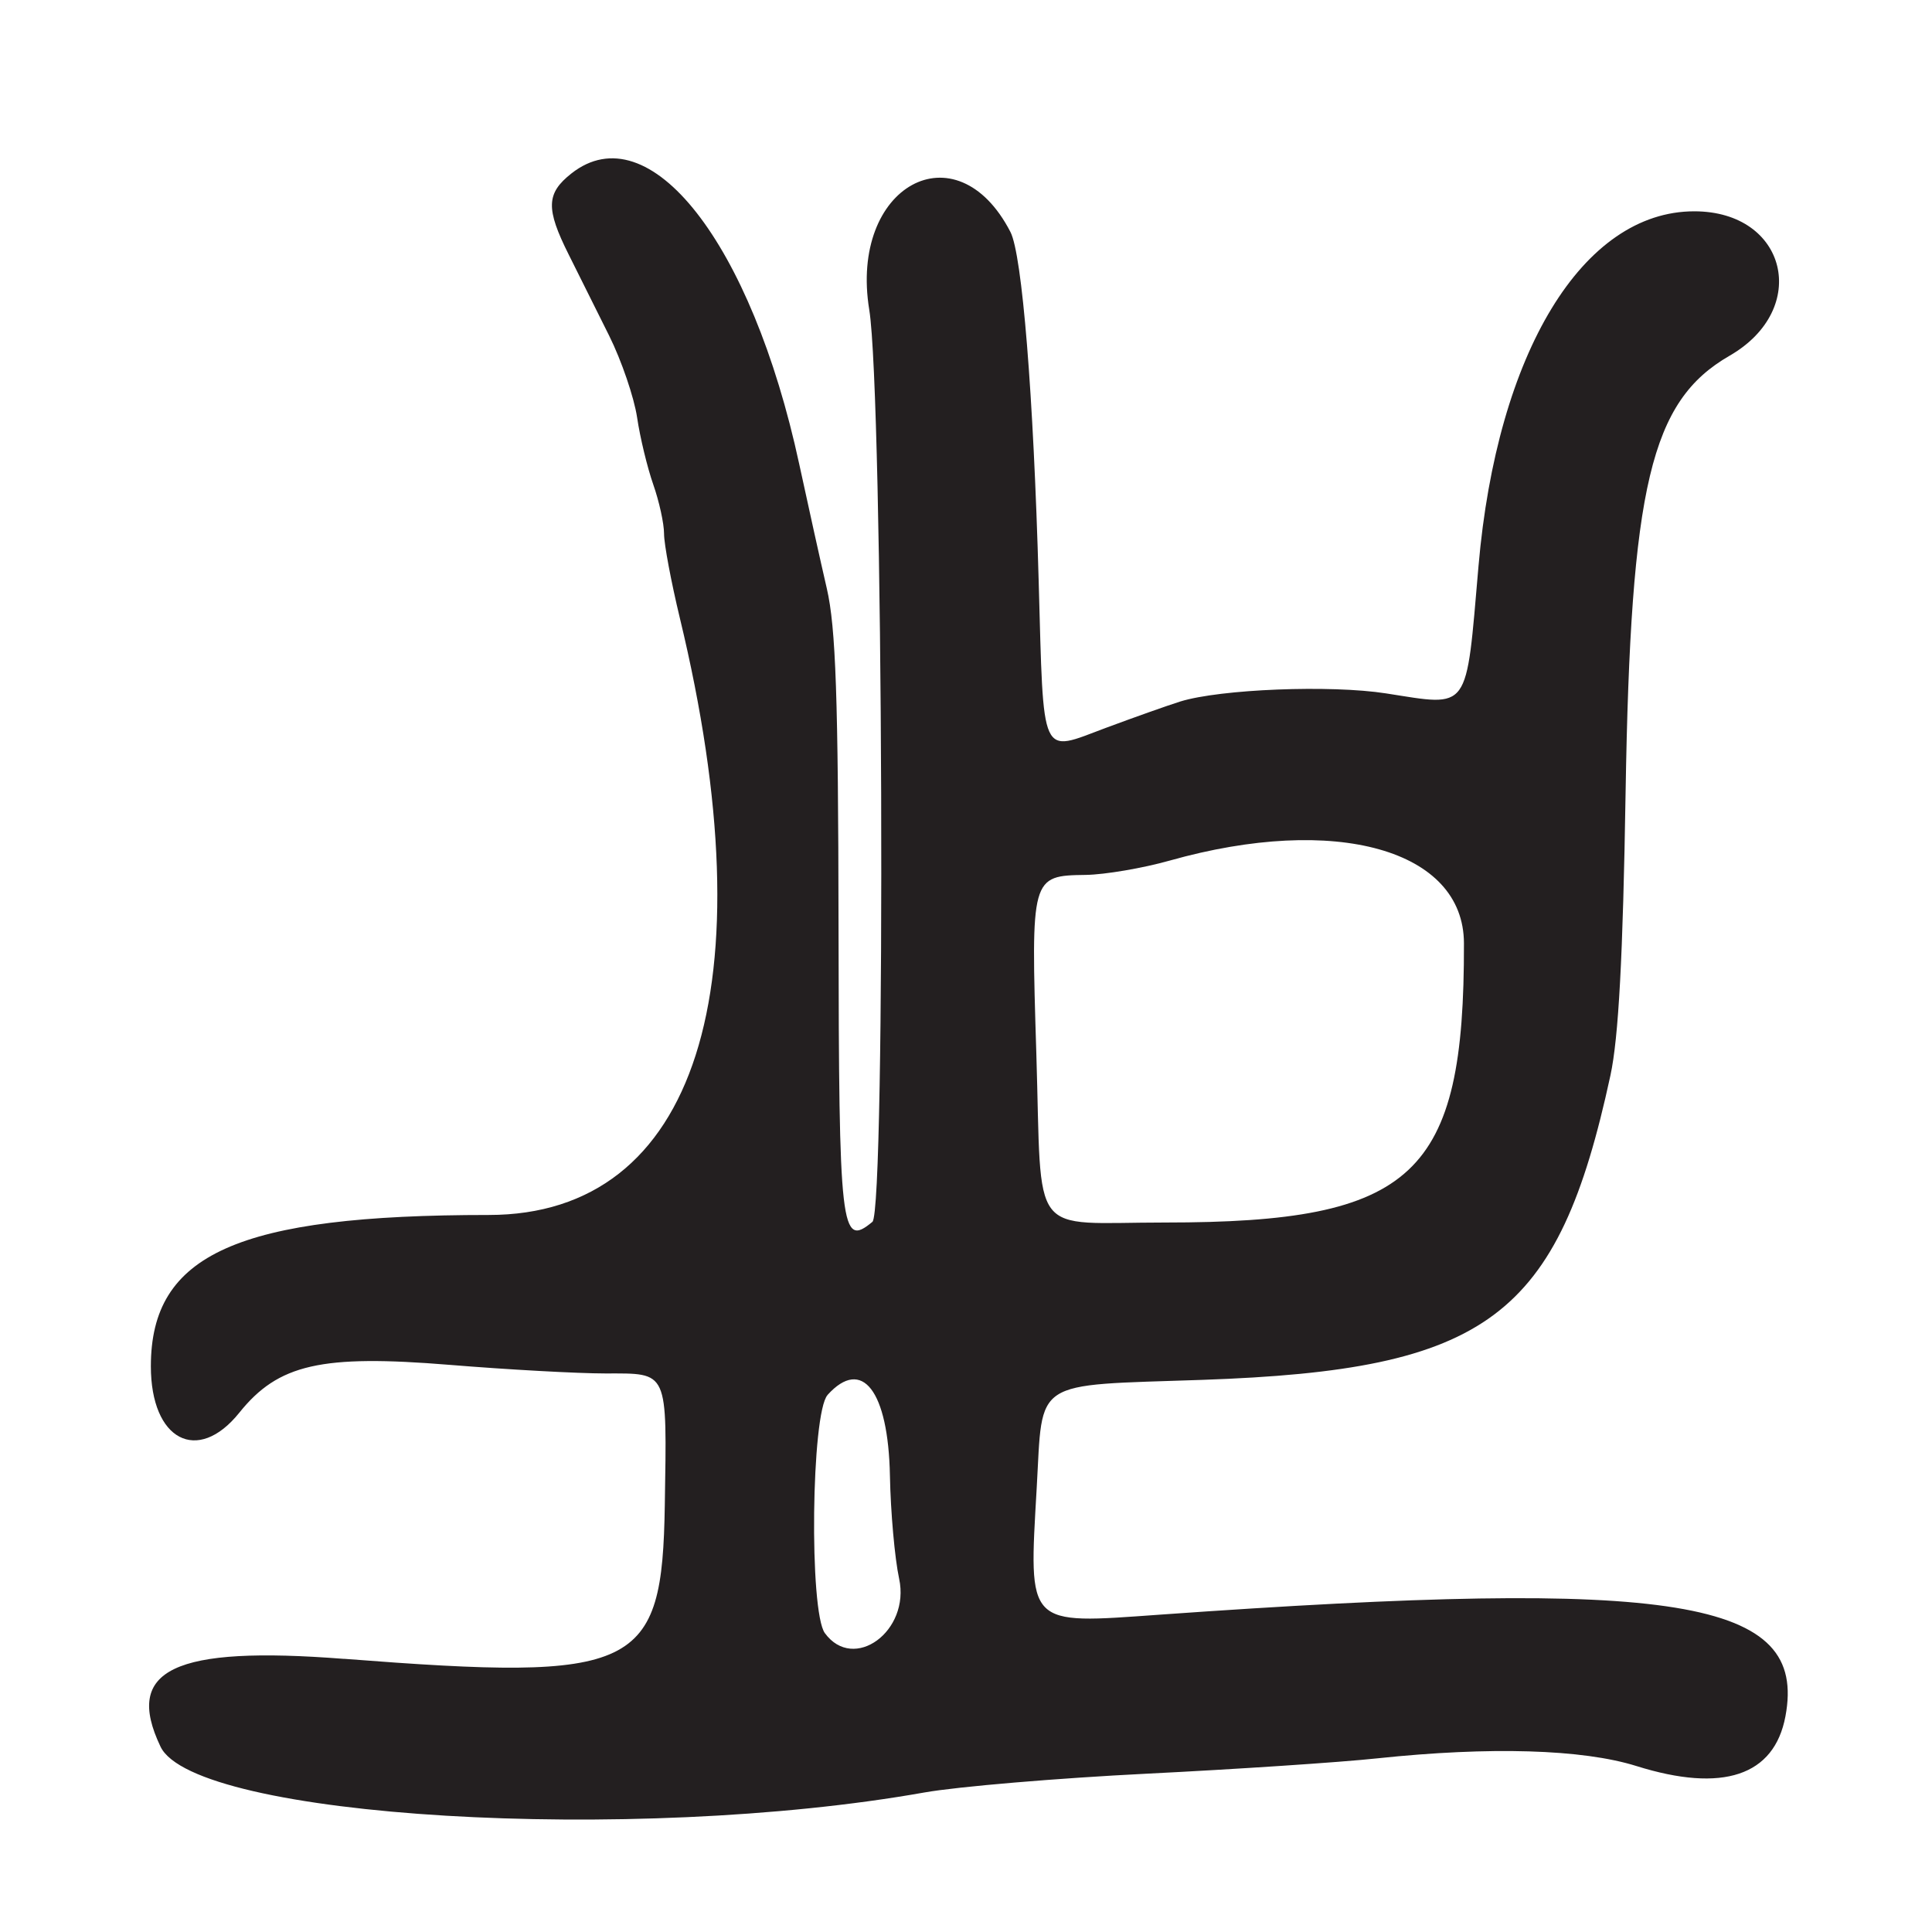
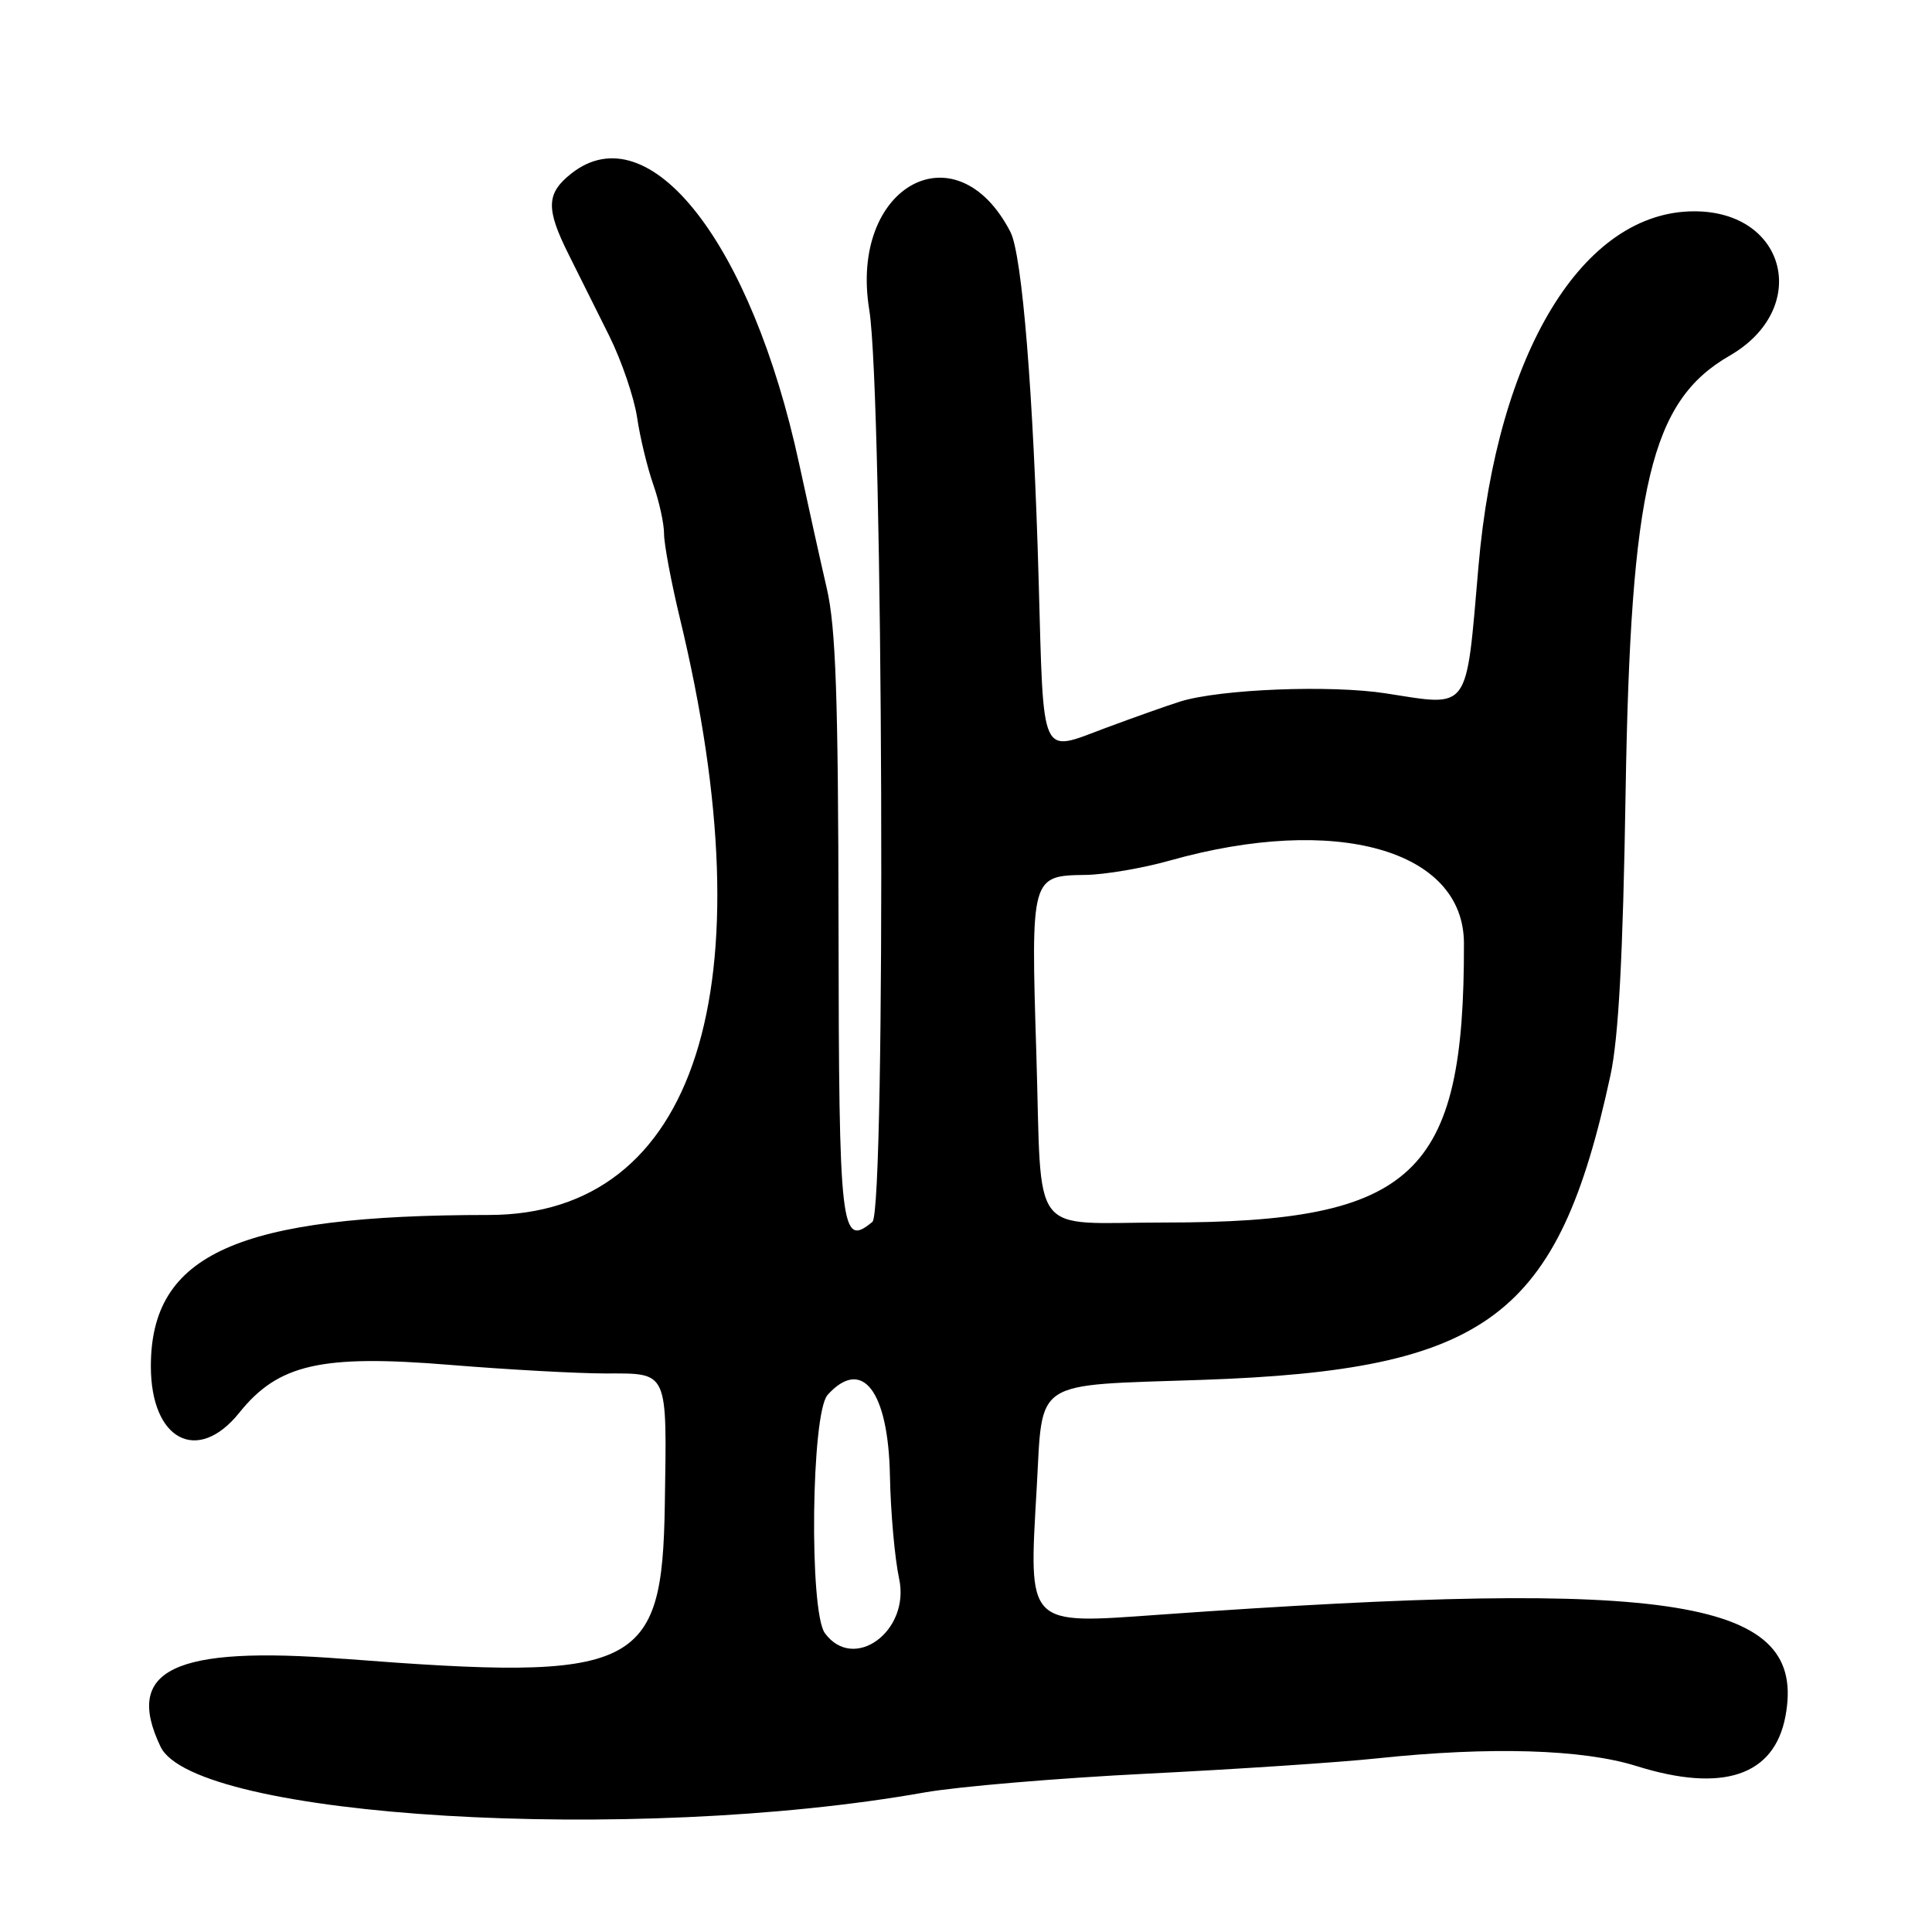
<svg xmlns="http://www.w3.org/2000/svg" id="Layer_1" data-name="Layer 1" viewBox="0 0 256 256">
-   <defs>
-     <style>
-       .cls-1 {
-         fill: #231f20;
-       }
-     </style>
-   </defs>
-   <path class="cls-1" d="M45.59,219.81c-22.58-1.76-29.2,1.41-24.32,11.63,4.5,9.45,62.6,12.93,101.23,6.07,4.4-.78,17.68-1.9,29.5-2.49,11.82-.59,25.55-1.5,30.5-2.03,14.95-1.58,27.19-1.22,34.34,1.02,11.43,3.58,18.26,1.3,19.74-6.59,2.92-15.55-14.25-18.35-82.87-13.47-17.8,1.27-17.4,1.69-16.34-16.81.83-14.56-.76-13.52,21.93-14.3,37.87-1.31,47.15-8.24,54.09-40.34,1.08-5.01,1.66-15.69,2.01-37.5.67-40.67,3.33-51.84,13.77-57.86,10.78-6.2,7.62-19.14-4.67-19.14-14.76,0-26.14,18.7-28.59,47-1.69,19.52-1.04,18.62-12.24,16.88-7.36-1.15-21.96-.57-27.27,1.07-1.6.5-6.03,2.07-9.85,3.49-8.81,3.29-8.24,4.53-8.92-19.44-.69-24.81-2.19-43.24-3.74-46.26-7.18-13.92-21.39-6.09-18.71,10.3,1.85,11.32,2.22,119.36.42,120.86-4.19,3.47-4.44,1.28-4.49-39.21-.04-30.26-.36-39.55-1.55-44.7-.83-3.58-2.47-11-3.66-16.5-6.33-29.34-19.87-46.62-30.18-38.51-3.35,2.64-3.42,4.65-.36,10.76,1.31,2.61,3.72,7.45,5.36,10.75,1.64,3.3,3.3,8.17,3.7,10.83.39,2.66,1.36,6.65,2.14,8.88.78,2.22,1.43,5.16,1.43,6.53s.94,6.37,2.08,11.11c11.85,49.03,2.22,79.15-25.31,79.15-33.24,0-44.77,5.16-44.77,20.05,0,9.79,6.19,13.04,11.72,6.15,5.17-6.44,10.84-7.73,27.86-6.34,7.69.63,16.98,1.14,20.64,1.14,8.43,0,8.16-.58,7.88,17.43-.34,21.89-3.51,23.41-42.51,20.38ZM143.87,115.93c2.55-.04,7.55-.89,11.13-1.9,22-6.2,38.96-1.43,38.98,10.96.07,30.81-6.56,37-39.61,37-18.22,0-16.28,2.55-17.05-22.39-.73-23.5-.71-23.57,6.55-23.67ZM109.66,184.83c4.57-5.05,8.04-.56,8.26,10.69.09,4.83.64,10.98,1.22,13.67,1.49,6.94-6.01,12.44-9.84,7.21-2.1-2.88-1.81-29.17.36-31.56Z" />
+   <path d="M45.59,219.81c-22.58-1.76-29.2,1.41-24.32,11.63,4.5,9.45,62.6,12.93,101.23,6.07,4.4-.78,17.68-1.9,29.5-2.49,11.82-.59,25.55-1.5,30.5-2.03,14.95-1.58,27.19-1.22,34.34,1.02,11.43,3.58,18.26,1.3,19.74-6.59,2.92-15.55-14.25-18.35-82.87-13.47-17.8,1.27-17.4,1.69-16.34-16.81.83-14.56-.76-13.52,21.93-14.3,37.87-1.31,47.15-8.24,54.09-40.34,1.08-5.01,1.66-15.69,2.01-37.5.67-40.67,3.33-51.84,13.77-57.86,10.78-6.2,7.62-19.14-4.67-19.14-14.76,0-26.14,18.7-28.59,47-1.69,19.52-1.04,18.62-12.24,16.88-7.36-1.15-21.96-.57-27.27,1.07-1.6.5-6.03,2.07-9.85,3.49-8.81,3.29-8.24,4.53-8.92-19.44-.69-24.81-2.19-43.24-3.74-46.26-7.18-13.92-21.39-6.09-18.71,10.3,1.85,11.32,2.22,119.36.42,120.86-4.19,3.47-4.44,1.28-4.49-39.21-.04-30.26-.36-39.55-1.55-44.7-.83-3.58-2.47-11-3.66-16.5-6.33-29.34-19.87-46.62-30.18-38.51-3.35,2.64-3.42,4.65-.36,10.76,1.31,2.61,3.72,7.45,5.36,10.75,1.64,3.3,3.3,8.17,3.7,10.83.39,2.66,1.36,6.65,2.14,8.88.78,2.22,1.43,5.16,1.43,6.53s.94,6.37,2.08,11.11c11.85,49.03,2.22,79.15-25.31,79.15-33.24,0-44.77,5.16-44.77,20.05,0,9.79,6.19,13.04,11.72,6.15,5.17-6.44,10.84-7.73,27.86-6.34,7.69.63,16.98,1.14,20.64,1.14,8.43,0,8.16-.58,7.88,17.43-.34,21.89-3.51,23.41-42.51,20.38ZM143.87,115.93c2.55-.04,7.55-.89,11.13-1.9,22-6.2,38.96-1.43,38.98,10.96.07,30.81-6.56,37-39.61,37-18.22,0-16.28,2.55-17.05-22.39-.73-23.5-.71-23.57,6.55-23.67ZM109.66,184.83c4.57-5.05,8.04-.56,8.26,10.69.09,4.83.64,10.98,1.22,13.67,1.49,6.94-6.01,12.44-9.84,7.21-2.1-2.88-1.81-29.17.36-31.56Z" />
</svg>
